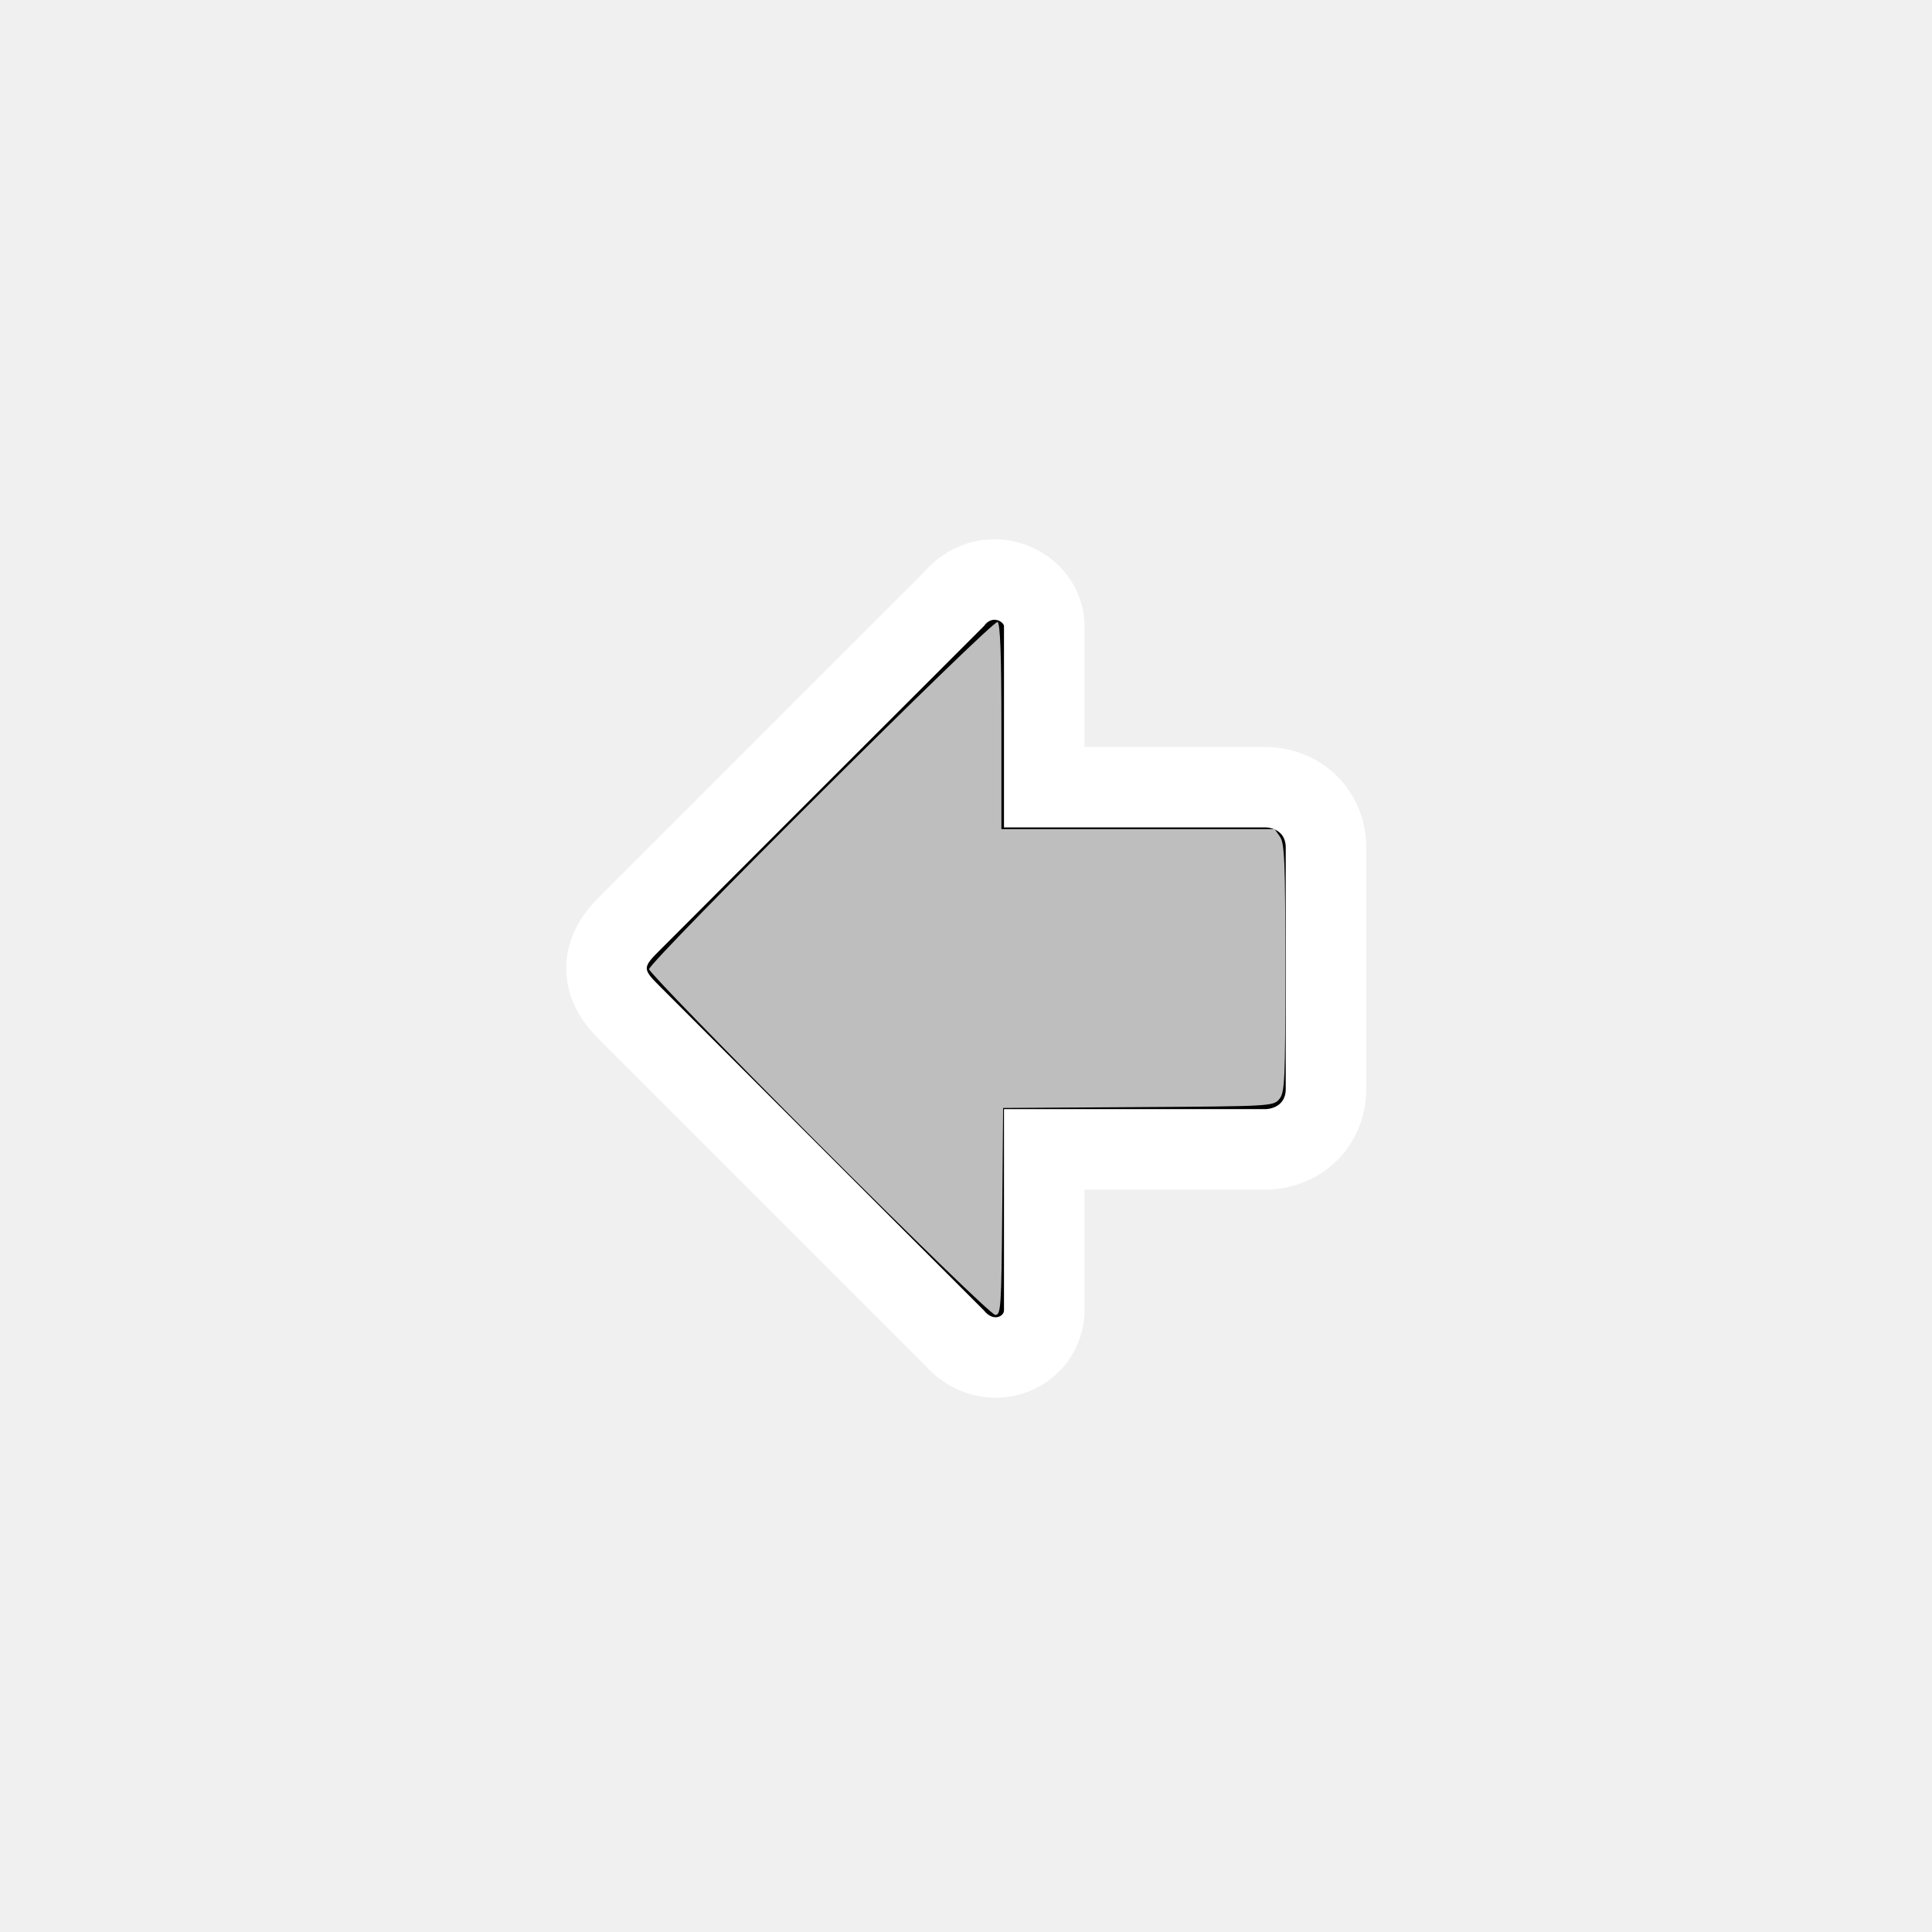
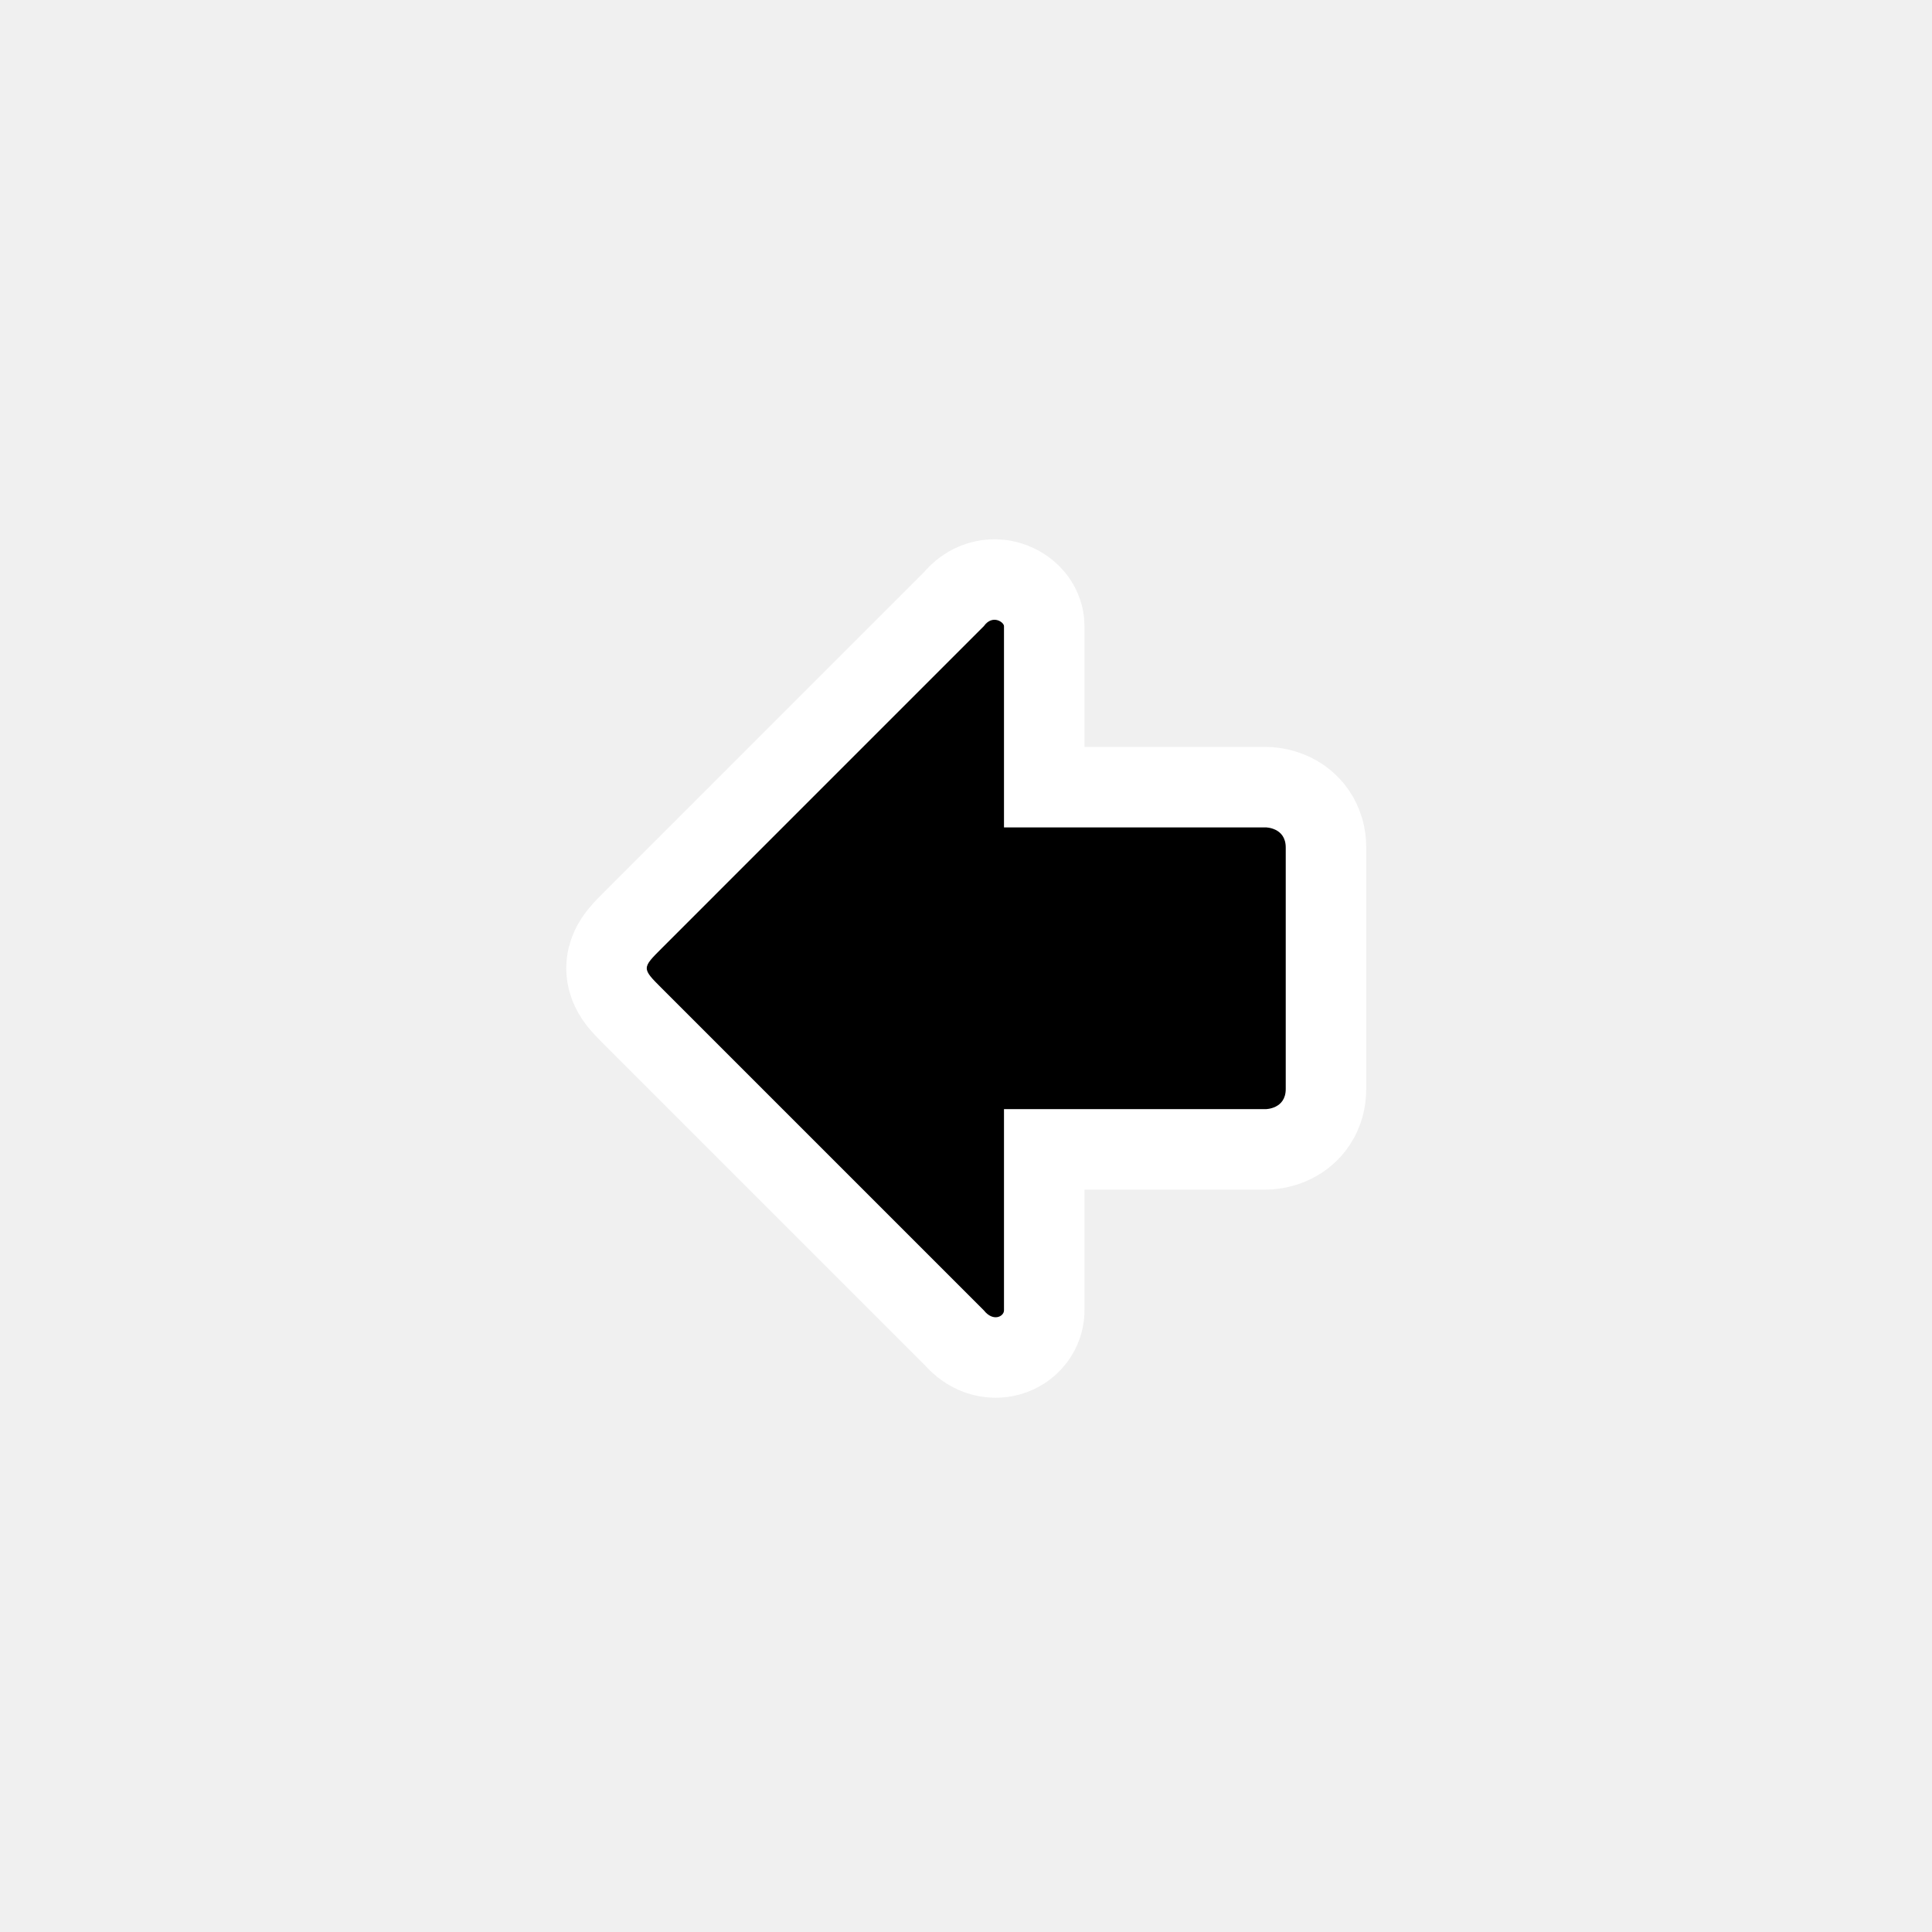
<svg xmlns="http://www.w3.org/2000/svg" width="96" height="96" viewBox="0 0 96 96" xml:space="preserve" id="svg2" version="1.1">
-   <defs id="defs15" />
+   <defs id="defs15">
+ 		
+ 	
+ 			
+ 			
+ 		</defs>
  <rect style="fill:none;stroke:none" id="rect3313" width="48" height="48" x="24" y="24" />
  <g id="g5500" transform="matrix(0,1,1,0,23.88761,24.11239)">
    <path style="fill-rule:nonzero;stroke:#ffffff;stroke-width:8;stroke-miterlimit:4;stroke-opacity:1;stroke-dasharray:none" d="m 41,26 c 0.3,0 0.588,-0.532 0,-1 L 25,9 C 24,8 24,8 23,9 L 7,25 c -0.598,0.425 -0.2,1 0,1 l 10,0 0,13 c 0,0 0,1 1,1 l 12,0 c 1,0 1,-1 1,-1 l 0,-13 10,0 z" id="path4046" />
    <path id="path9" d="m 41,26 c 0.3,0 0.588,-0.532 0,-1 L 25,9 C 24,8 24,8 23,9 L 7,25 c -0.598,0.425 -0.2,1 0,1 l 10,0 0,13 c 0,0 0,1 1,1 l 12,0 c 1,0 1,-1 1,-1 l 0,-13 10,0 z" style="fill-rule:nonzero;stroke:none" />
  </g>
-   <path style="fill:#bebebe;stroke:none;stroke-width:1px;stroke-linecap:butt;stroke-linejoin:miter;stroke-opacity:1;fill-opacity:1" d="m 40.703,56.871 c -4.648,-4.657 -8.451,-8.577 -8.451,-8.712 0,-0.365 17.091,-17.393 17.317,-17.253 0.133,0.082 0.19,1.645 0.19,5.206 l 0,5.089 6.789,0 6.789,0 0.265,0.378 c 0.228,0.325 0.265,1.236 0.265,6.525 0,5.604 -0.026,6.179 -0.297,6.507 -0.293,0.354 -0.406,0.36 -7.011,0.401 l -6.714,0.042 -0.045,5.142 c -0.042,4.786 -0.066,5.142 -0.345,5.142 -0.17,0 -3.965,-3.672 -8.751,-8.467 z" id="path3336" />
</svg>
